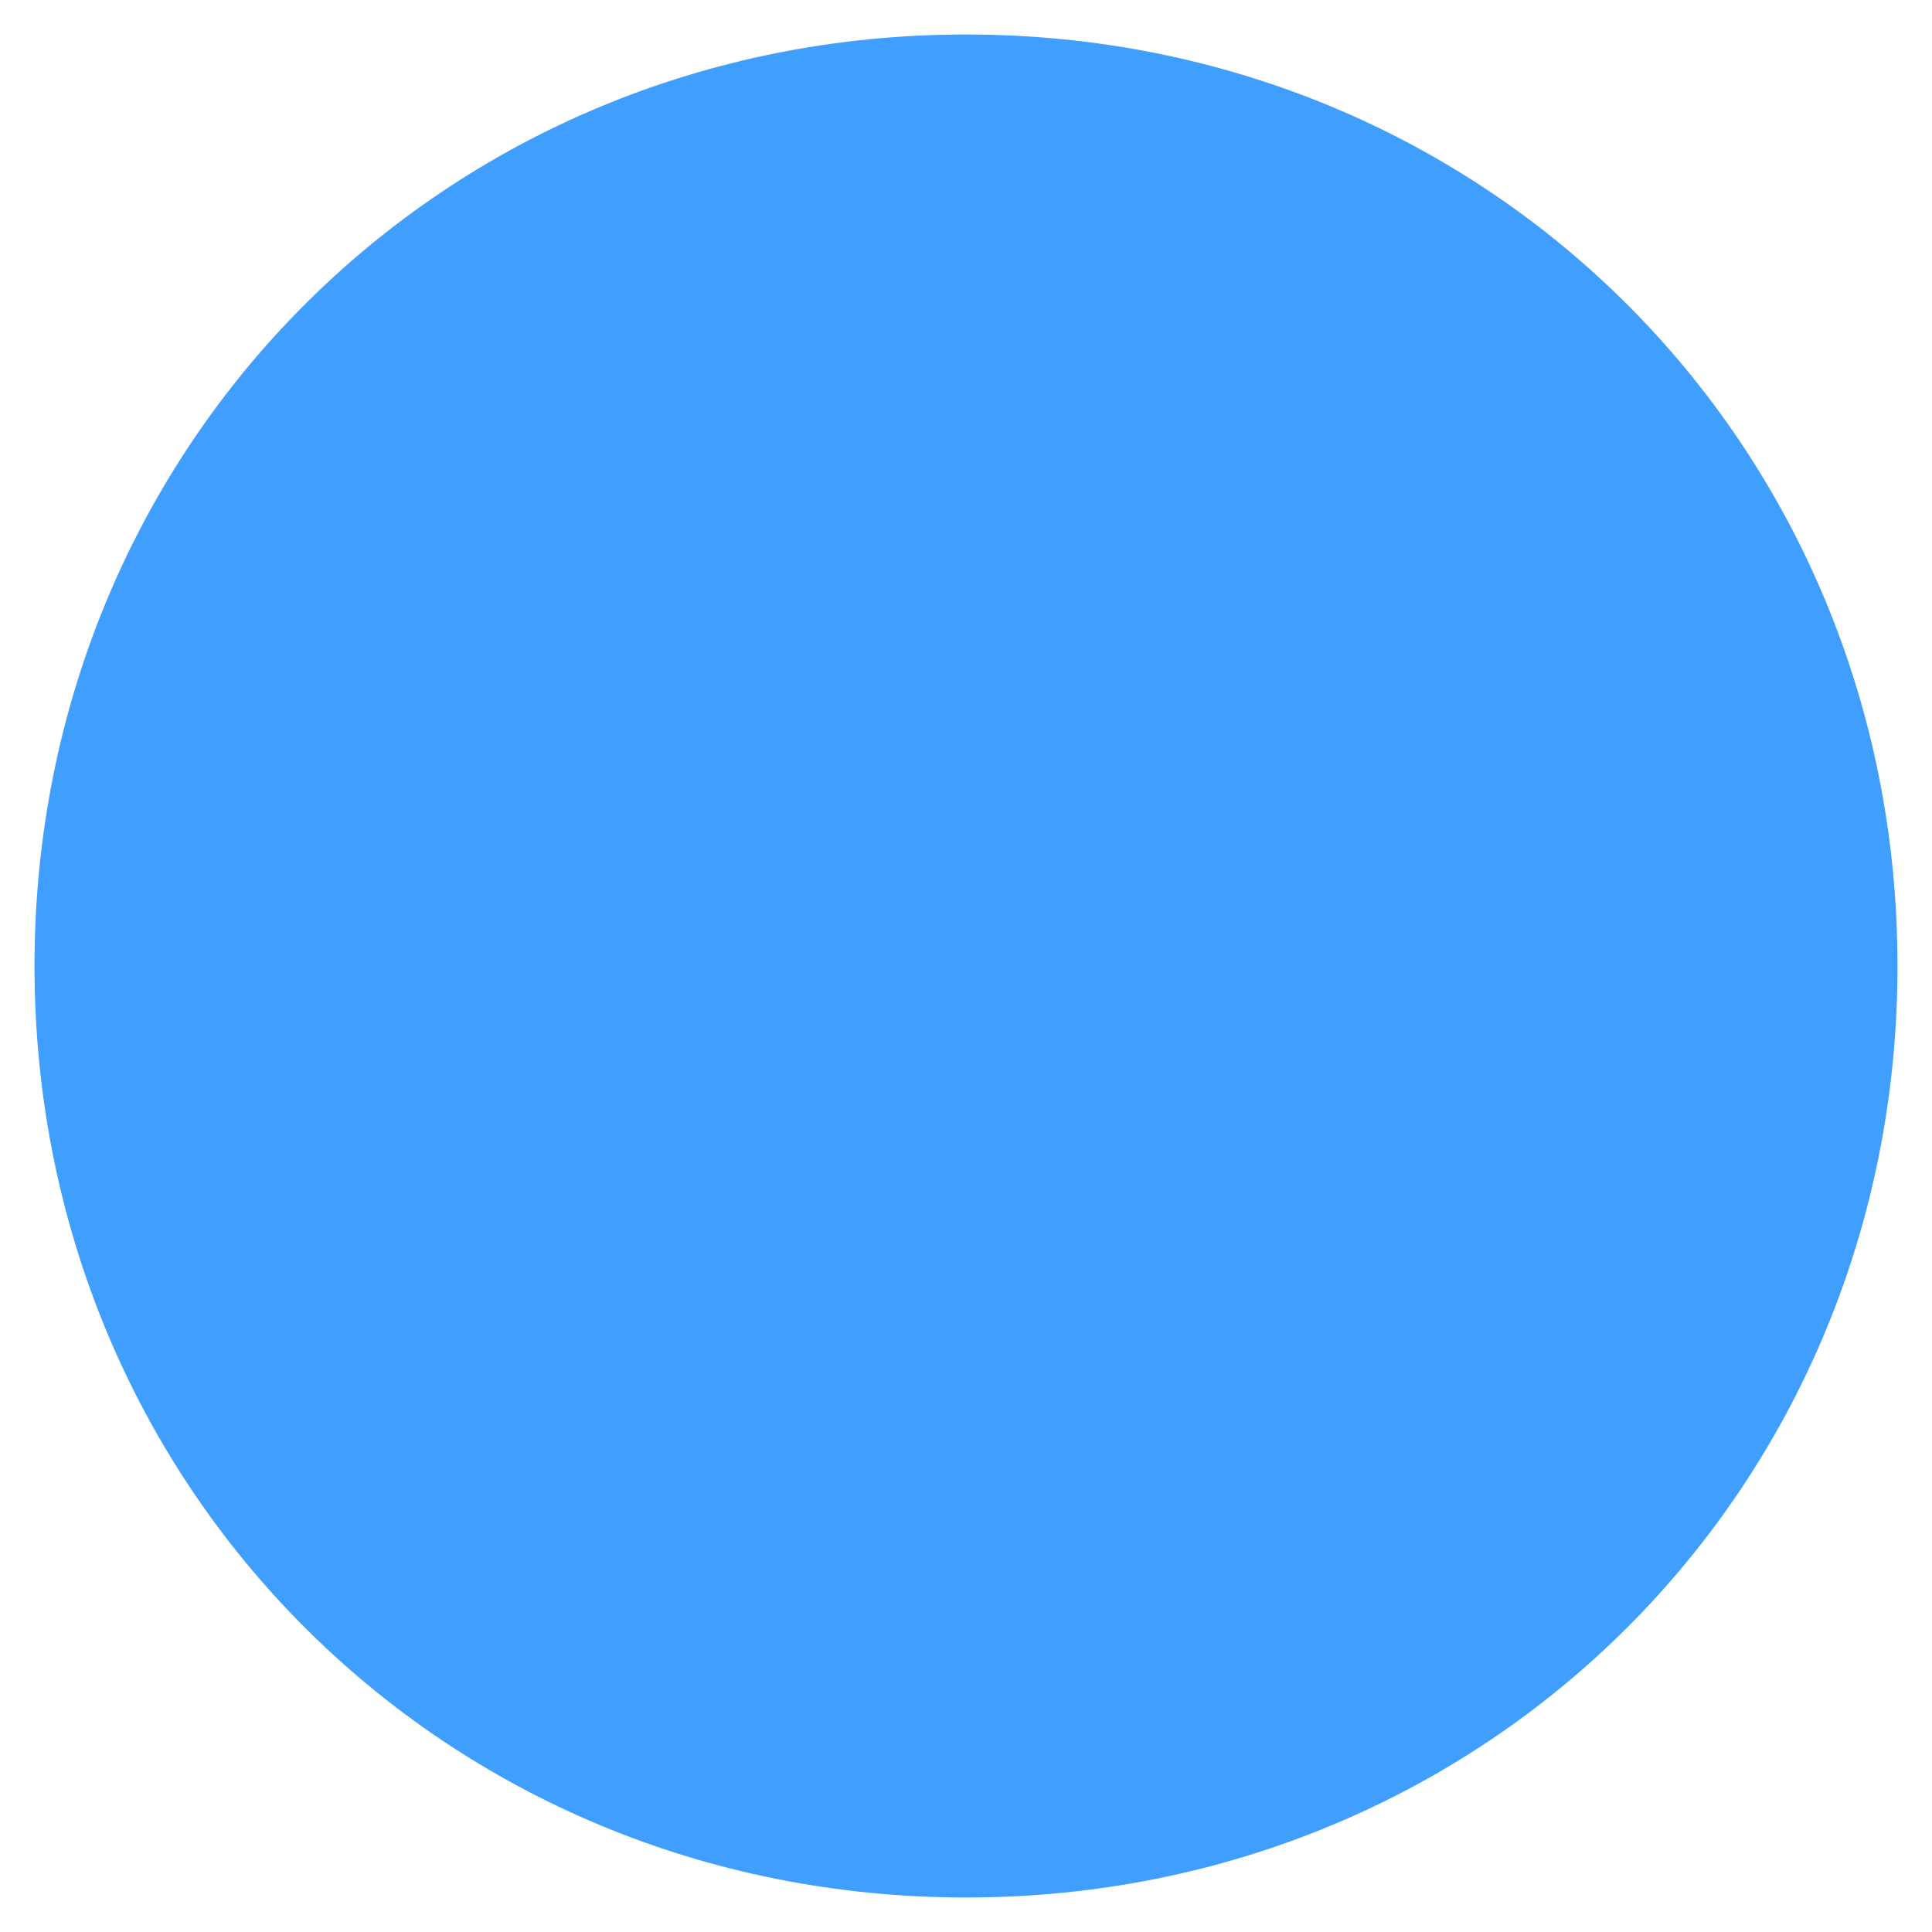
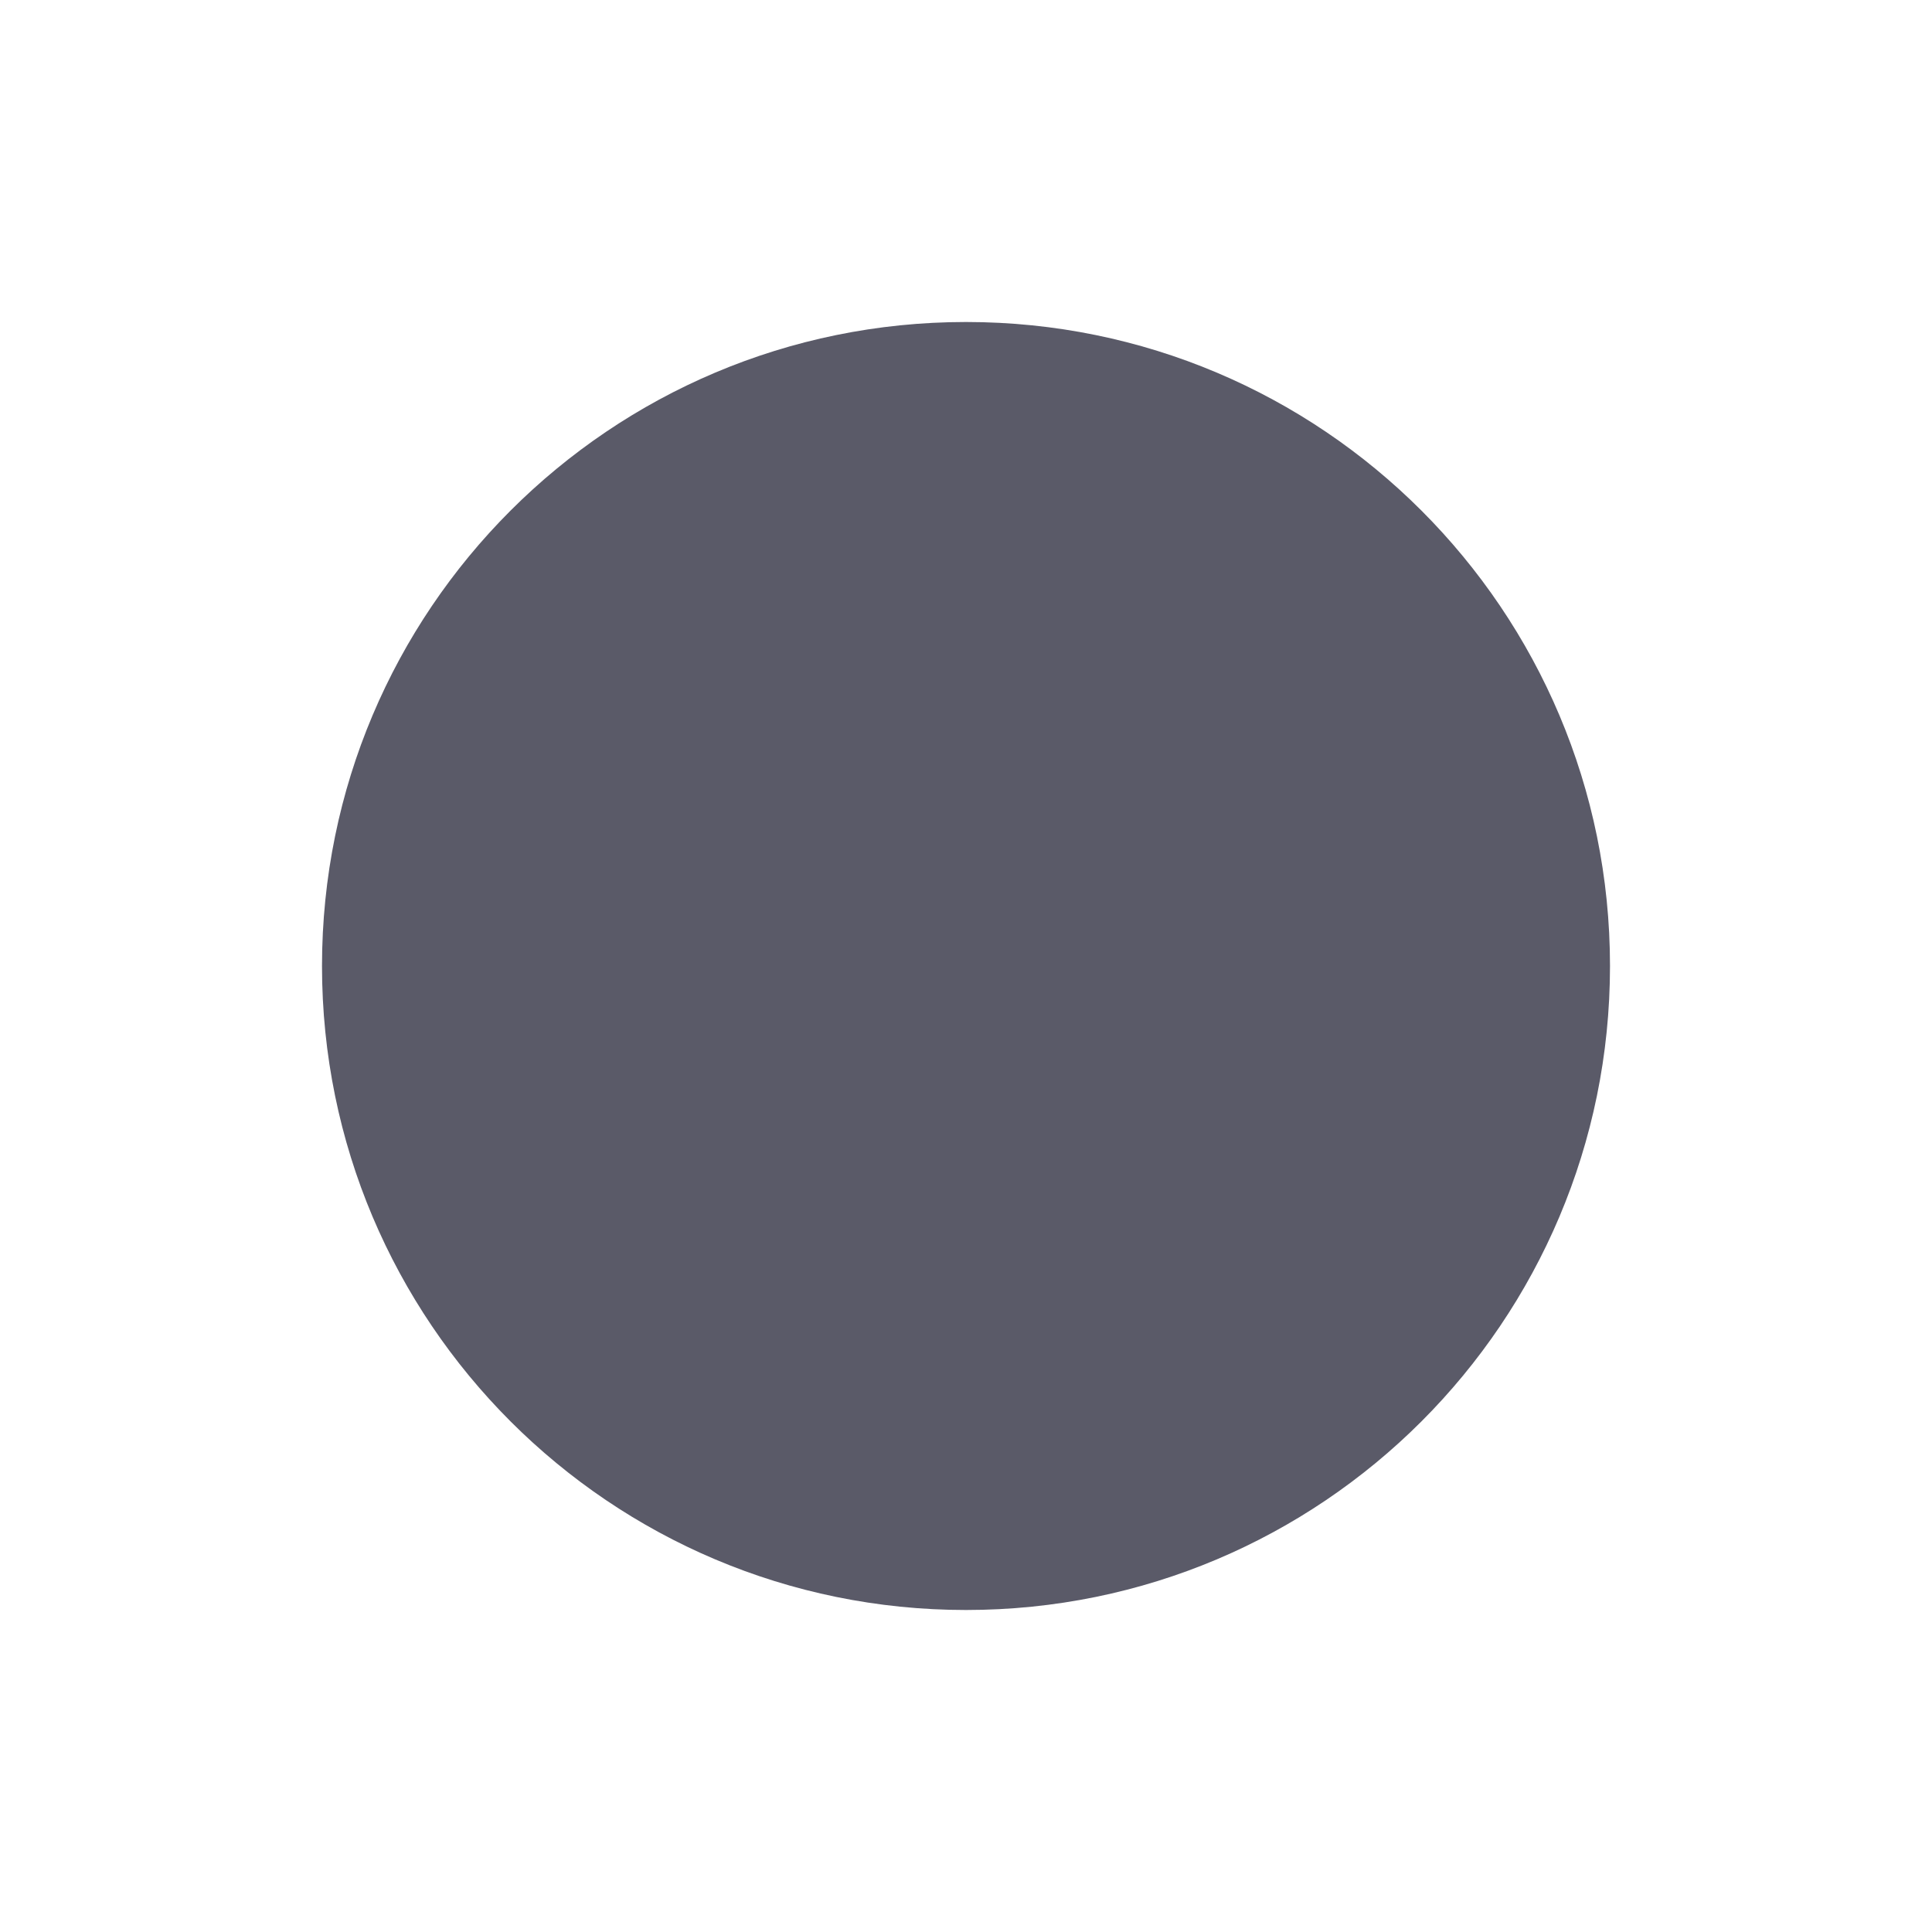
- <svg xmlns="http://www.w3.org/2000/svg" version="1.1" width="28px" height="28px">
-   <g transform="matrix(1 0 0 1 -274 -92 )">
-     <path d="M 288 92.5  C 295.56 92.5  301.5 98.44  301.5 106  C 301.5 113.56  295.56 119.5  288 119.5  C 280.44 119.5  274.5 113.56  274.5 106  C 274.5 98.44  280.44 92.5  288 92.5  Z " fill-rule="nonzero" fill="#409eff" stroke="none" />
+ <svg xmlns="http://www.w3.org/2000/svg" version="1.1" width="6px" height="6px">
+   <g transform="matrix(1 0 0 1 -133 -18 )">
+     <path d="M 1 3  C 1 4.105  1.895 5  3 5  C 4.105 5  5 4.105  5 3  C 5 1.895  4.105 1  3 1  C 1.895 1  1 1.895  1 3  Z " fill-rule="nonzero" fill="#5a5a68" stroke="none" transform="matrix(1 0 0 1 133 18 )" />
  </g>
</svg>
